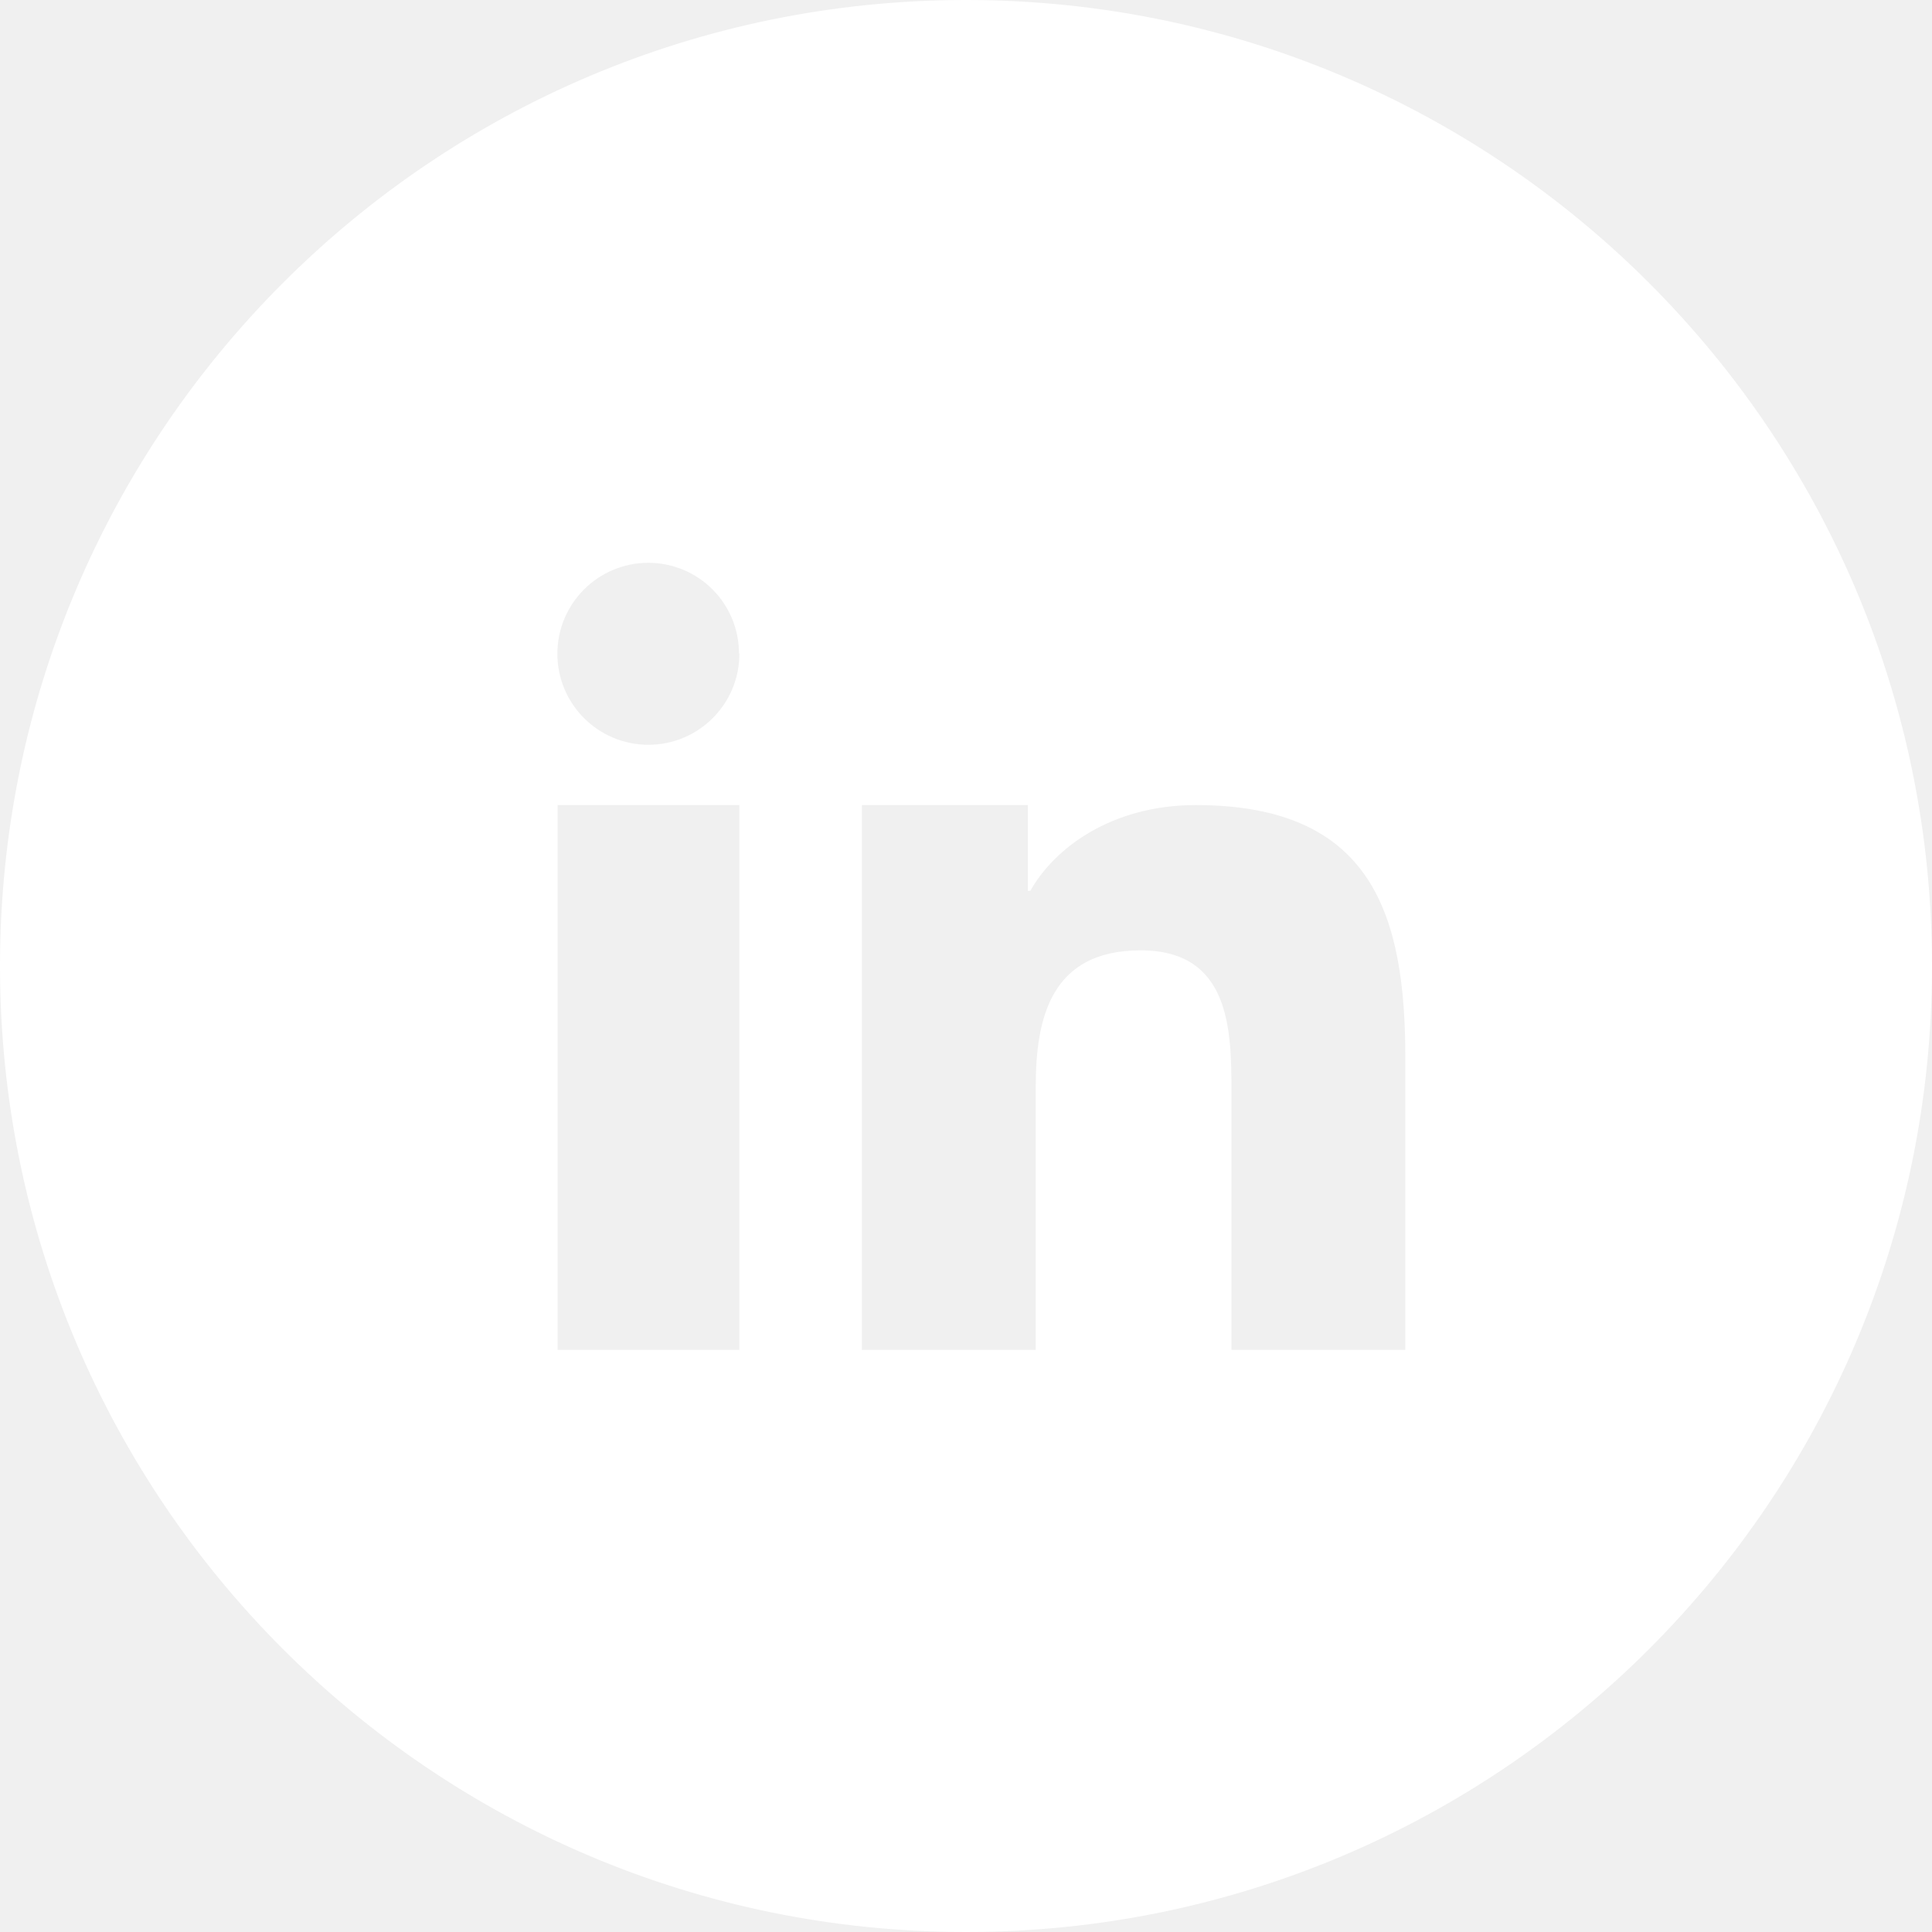
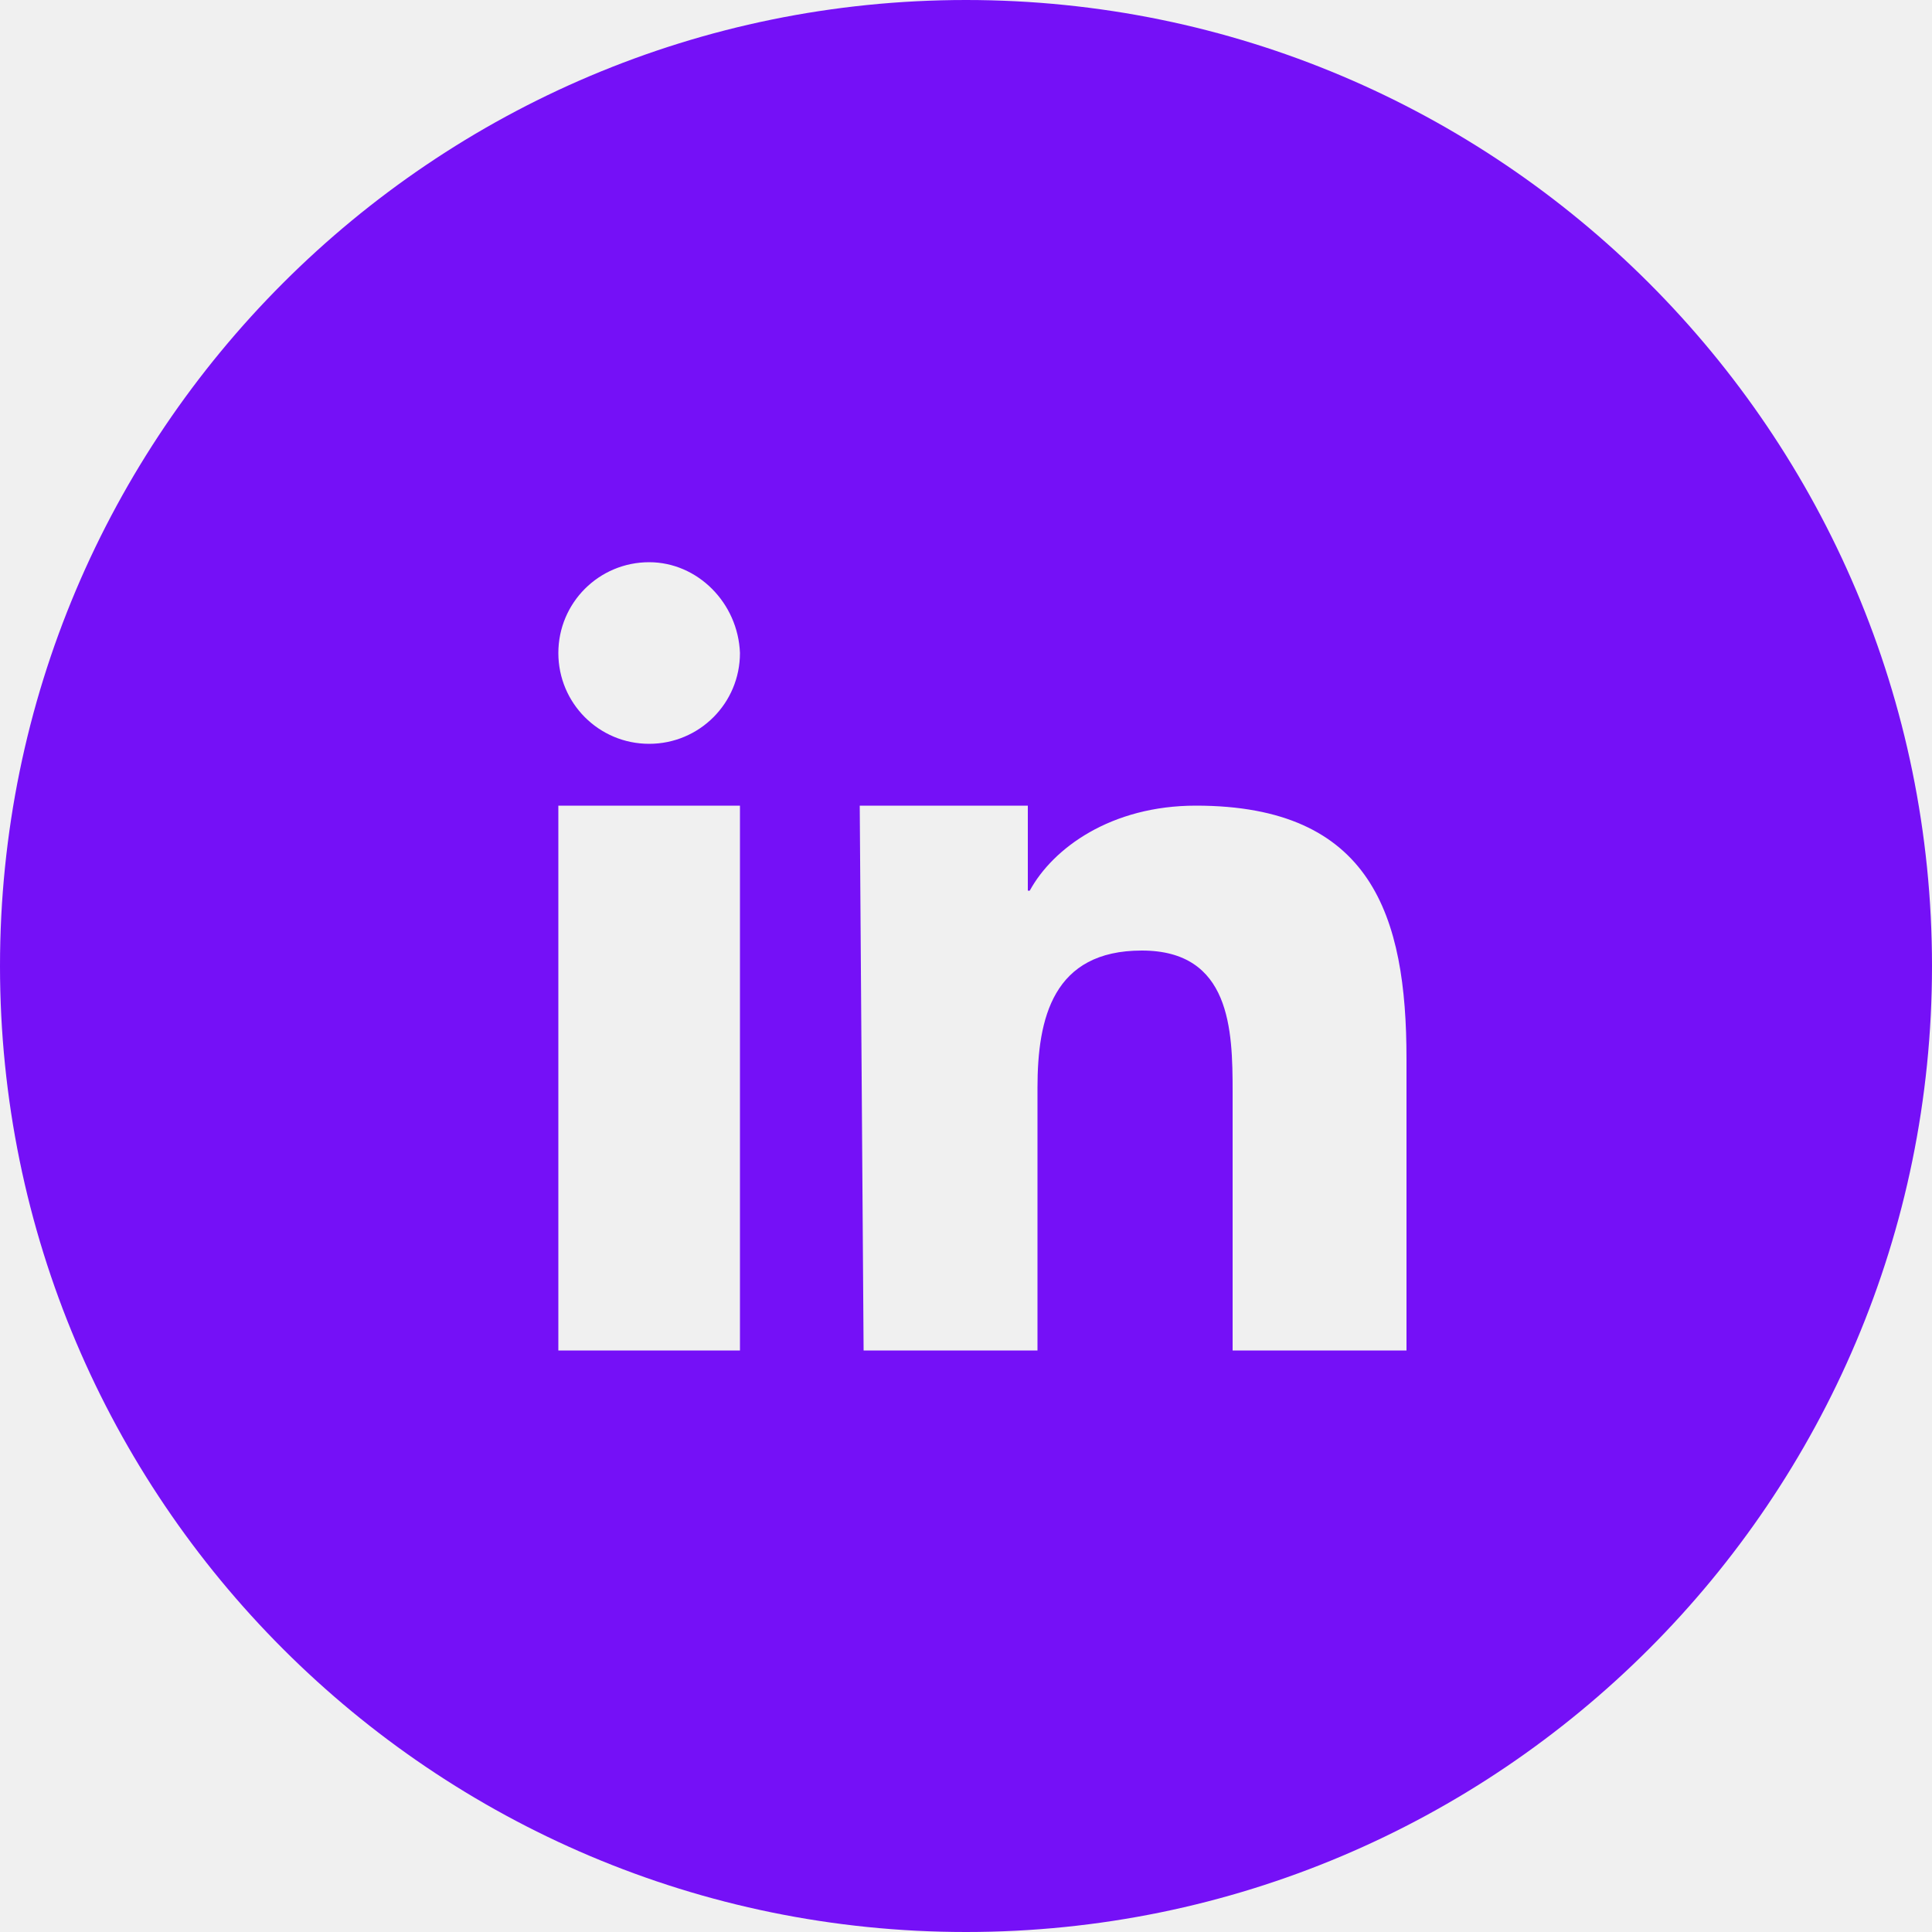
- <svg xmlns="http://www.w3.org/2000/svg" id="Layer_1" data-name="Layer 1" viewBox="0 0 100 100">
-   <defs>
-     <style>
-             .cls-1 {
-                 fill: #ffffff;
-                 fill-rule: evenodd;
-             }
-         </style>
-   </defs>
-   <path class="cls-1" d="M50,0A50,50,0,1,1,0,50,50,50,0,0,1,50,0ZM44.53,41.67H53.2v4.44h.13c1.21-2.17,4.16-4.44,8.56-4.44,9.15,0,10.85,5.69,10.85,13.1v15.1h-9V56.49c0-3.19-.07-7.3-4.7-7.3s-5.43,3.47-5.43,7.06V69.87h-9V41.67Zm-6.26-7.84a4.71,4.71,0,1,1-4.72-4.7h0a4.69,4.69,0,0,1,4.7,4.7Zm-9.41,7.84h9.41v28.2H28.86Z" />
+ <svg xmlns="http://www.w3.org/2000/svg" version="1.1" id="Layer_1" x="0px" y="0px" viewBox="0 0 100 100" style="enable-background:new 0 0 100 100;" xml:space="preserve">
+   <style type="text/css">
+ 	.st0{fill-rule:evenodd;clip-rule:evenodd;fill:#7510F7;}
+ </style>
+   <path class="st0" d="M50,0c27.6,0,50,22.4,50,50s-22.4,50-50,50S0,77.6,0,50S22.4,0,50,0z M44.5,41.7h8.7v4.4h0.1  c1.2-2.2,4.2-4.4,8.6-4.4c9.1,0,10.9,5.7,10.9,13.1v15.1h-9V56.5c0-3.2-0.1-7.3-4.7-7.3s-5.4,3.5-5.4,7.1v13.6h-9L44.5,41.7  L44.5,41.7z M38.3,33.8c0,2.6-2.1,4.7-4.7,4.7s-4.7-2.1-4.7-4.7c0-2.6,2.1-4.7,4.7-4.7l0,0C36.1,29.1,38.2,31.2,38.3,33.8  C38.3,33.8,38.3,33.8,38.3,33.8L38.3,33.8z M28.9,41.7h9.4v28.2h-9.4L28.9,41.7z" />
</svg>
